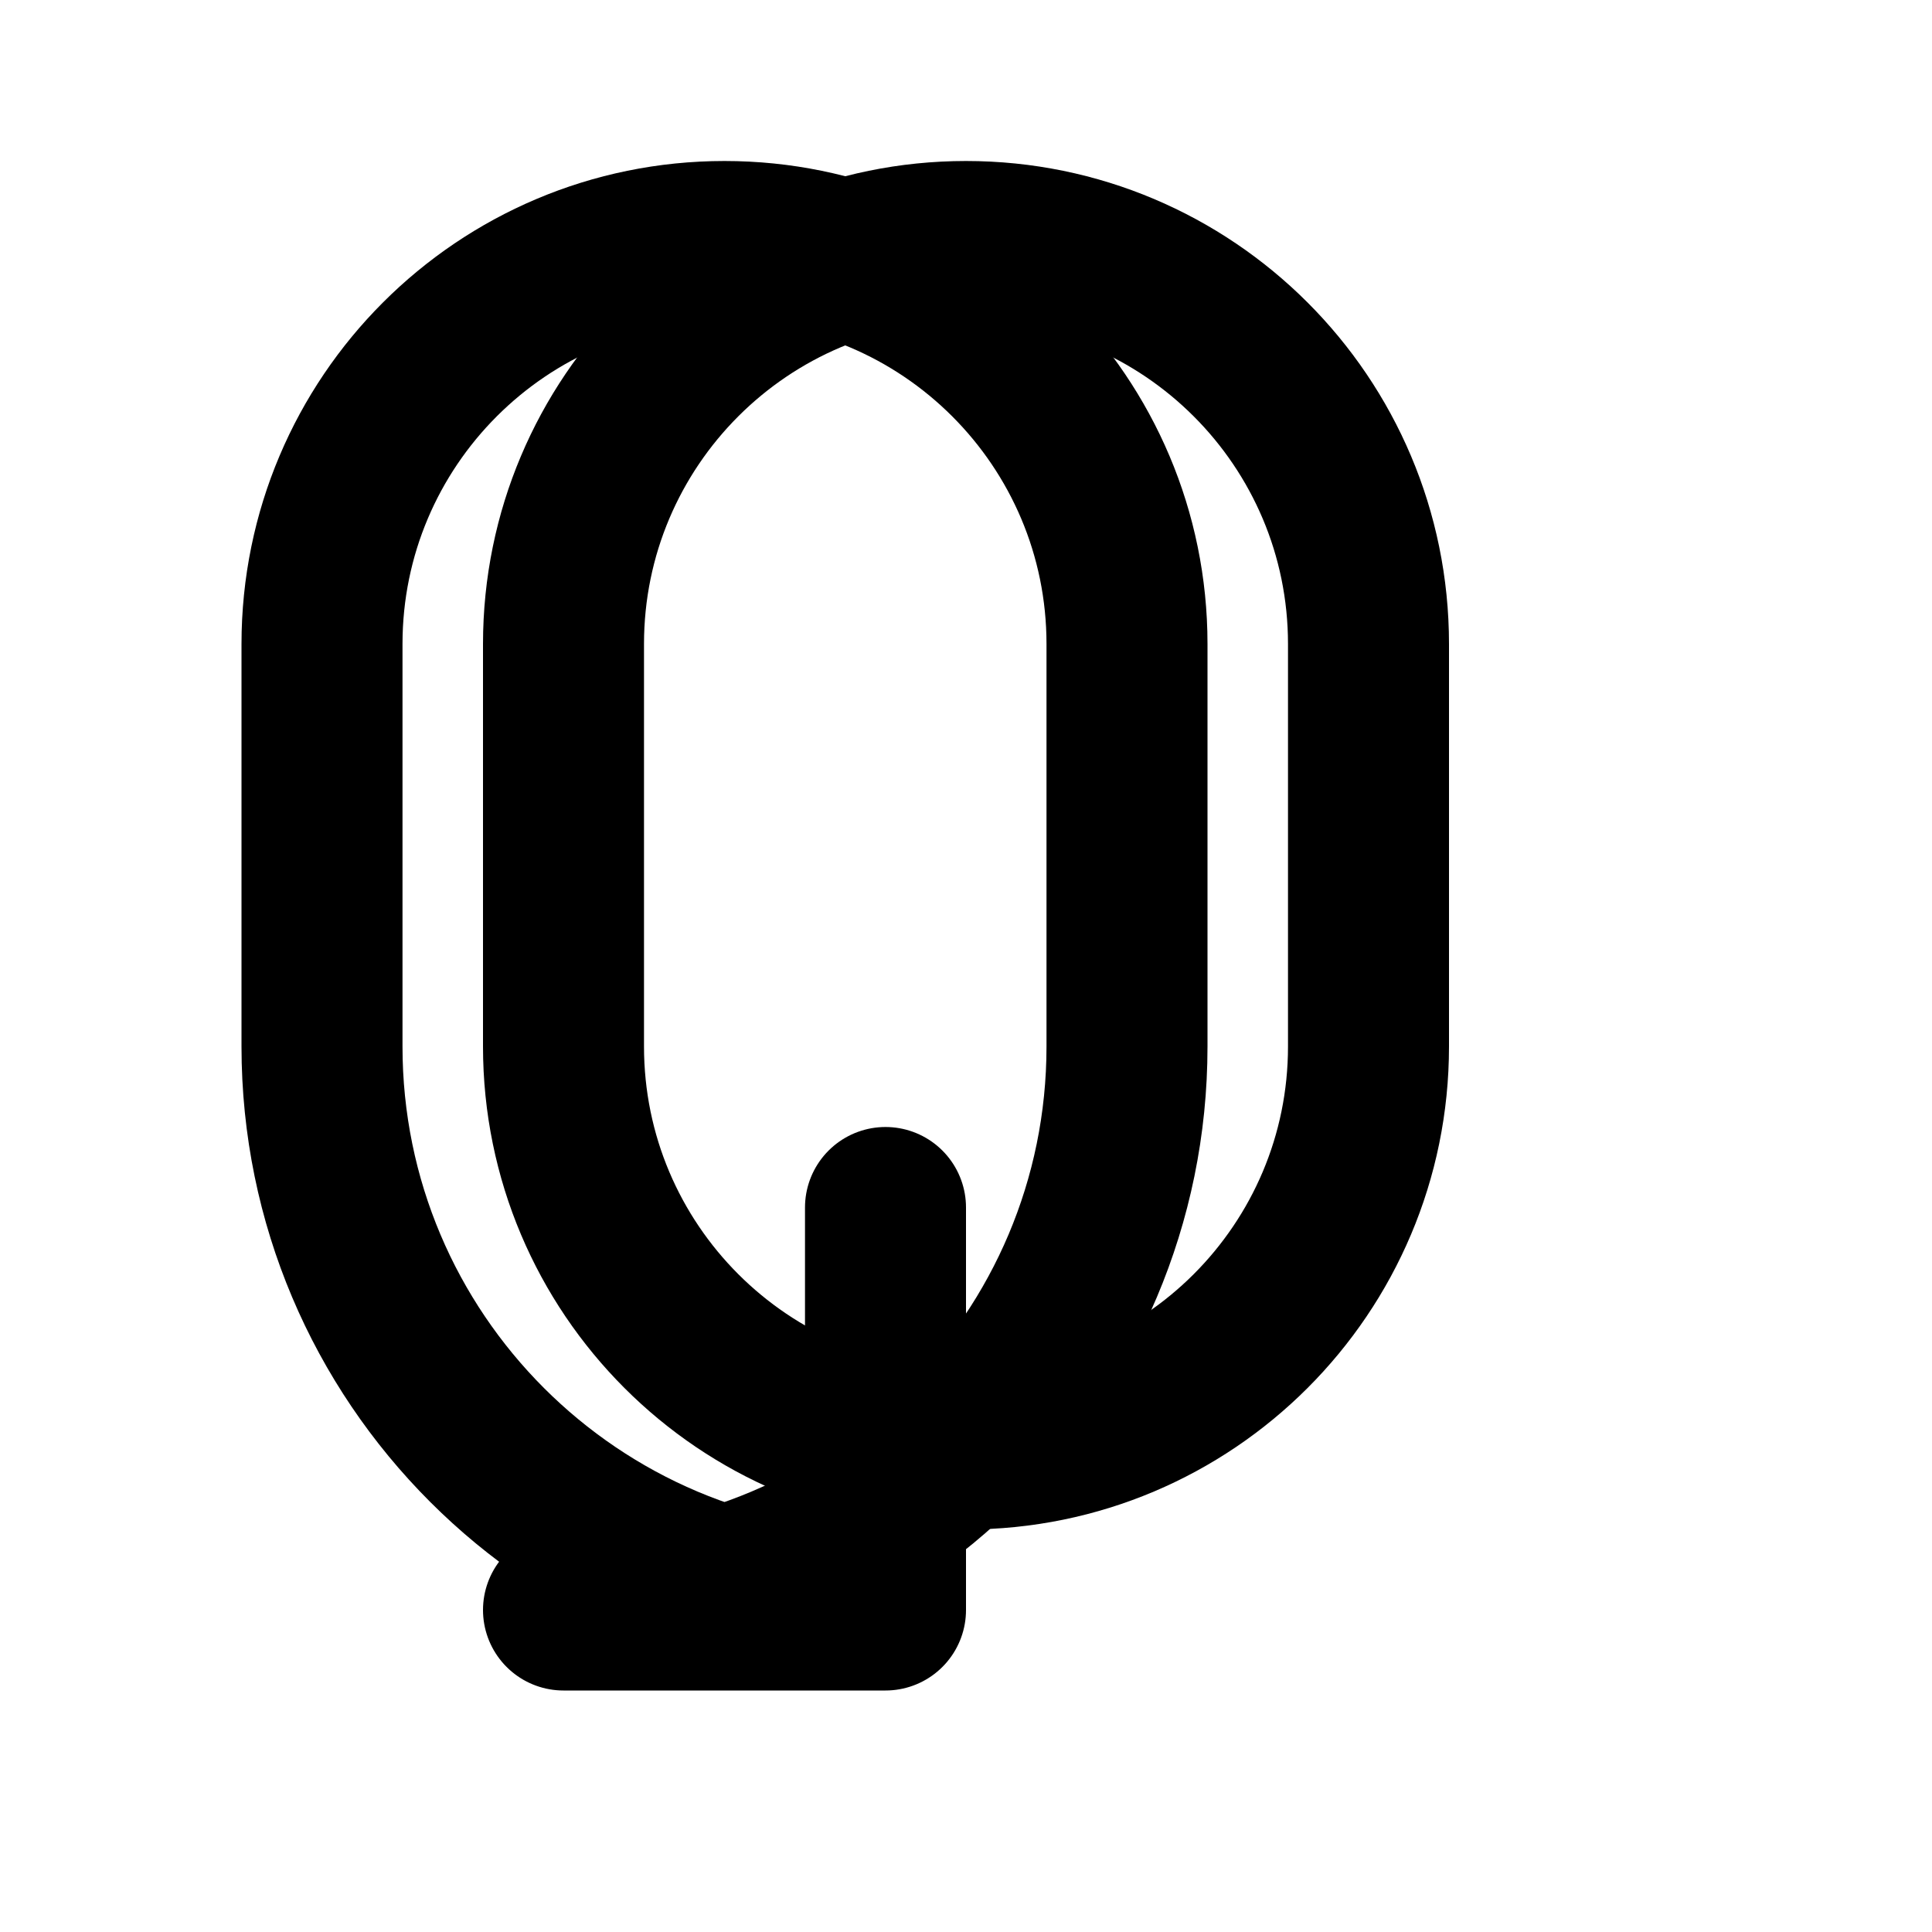
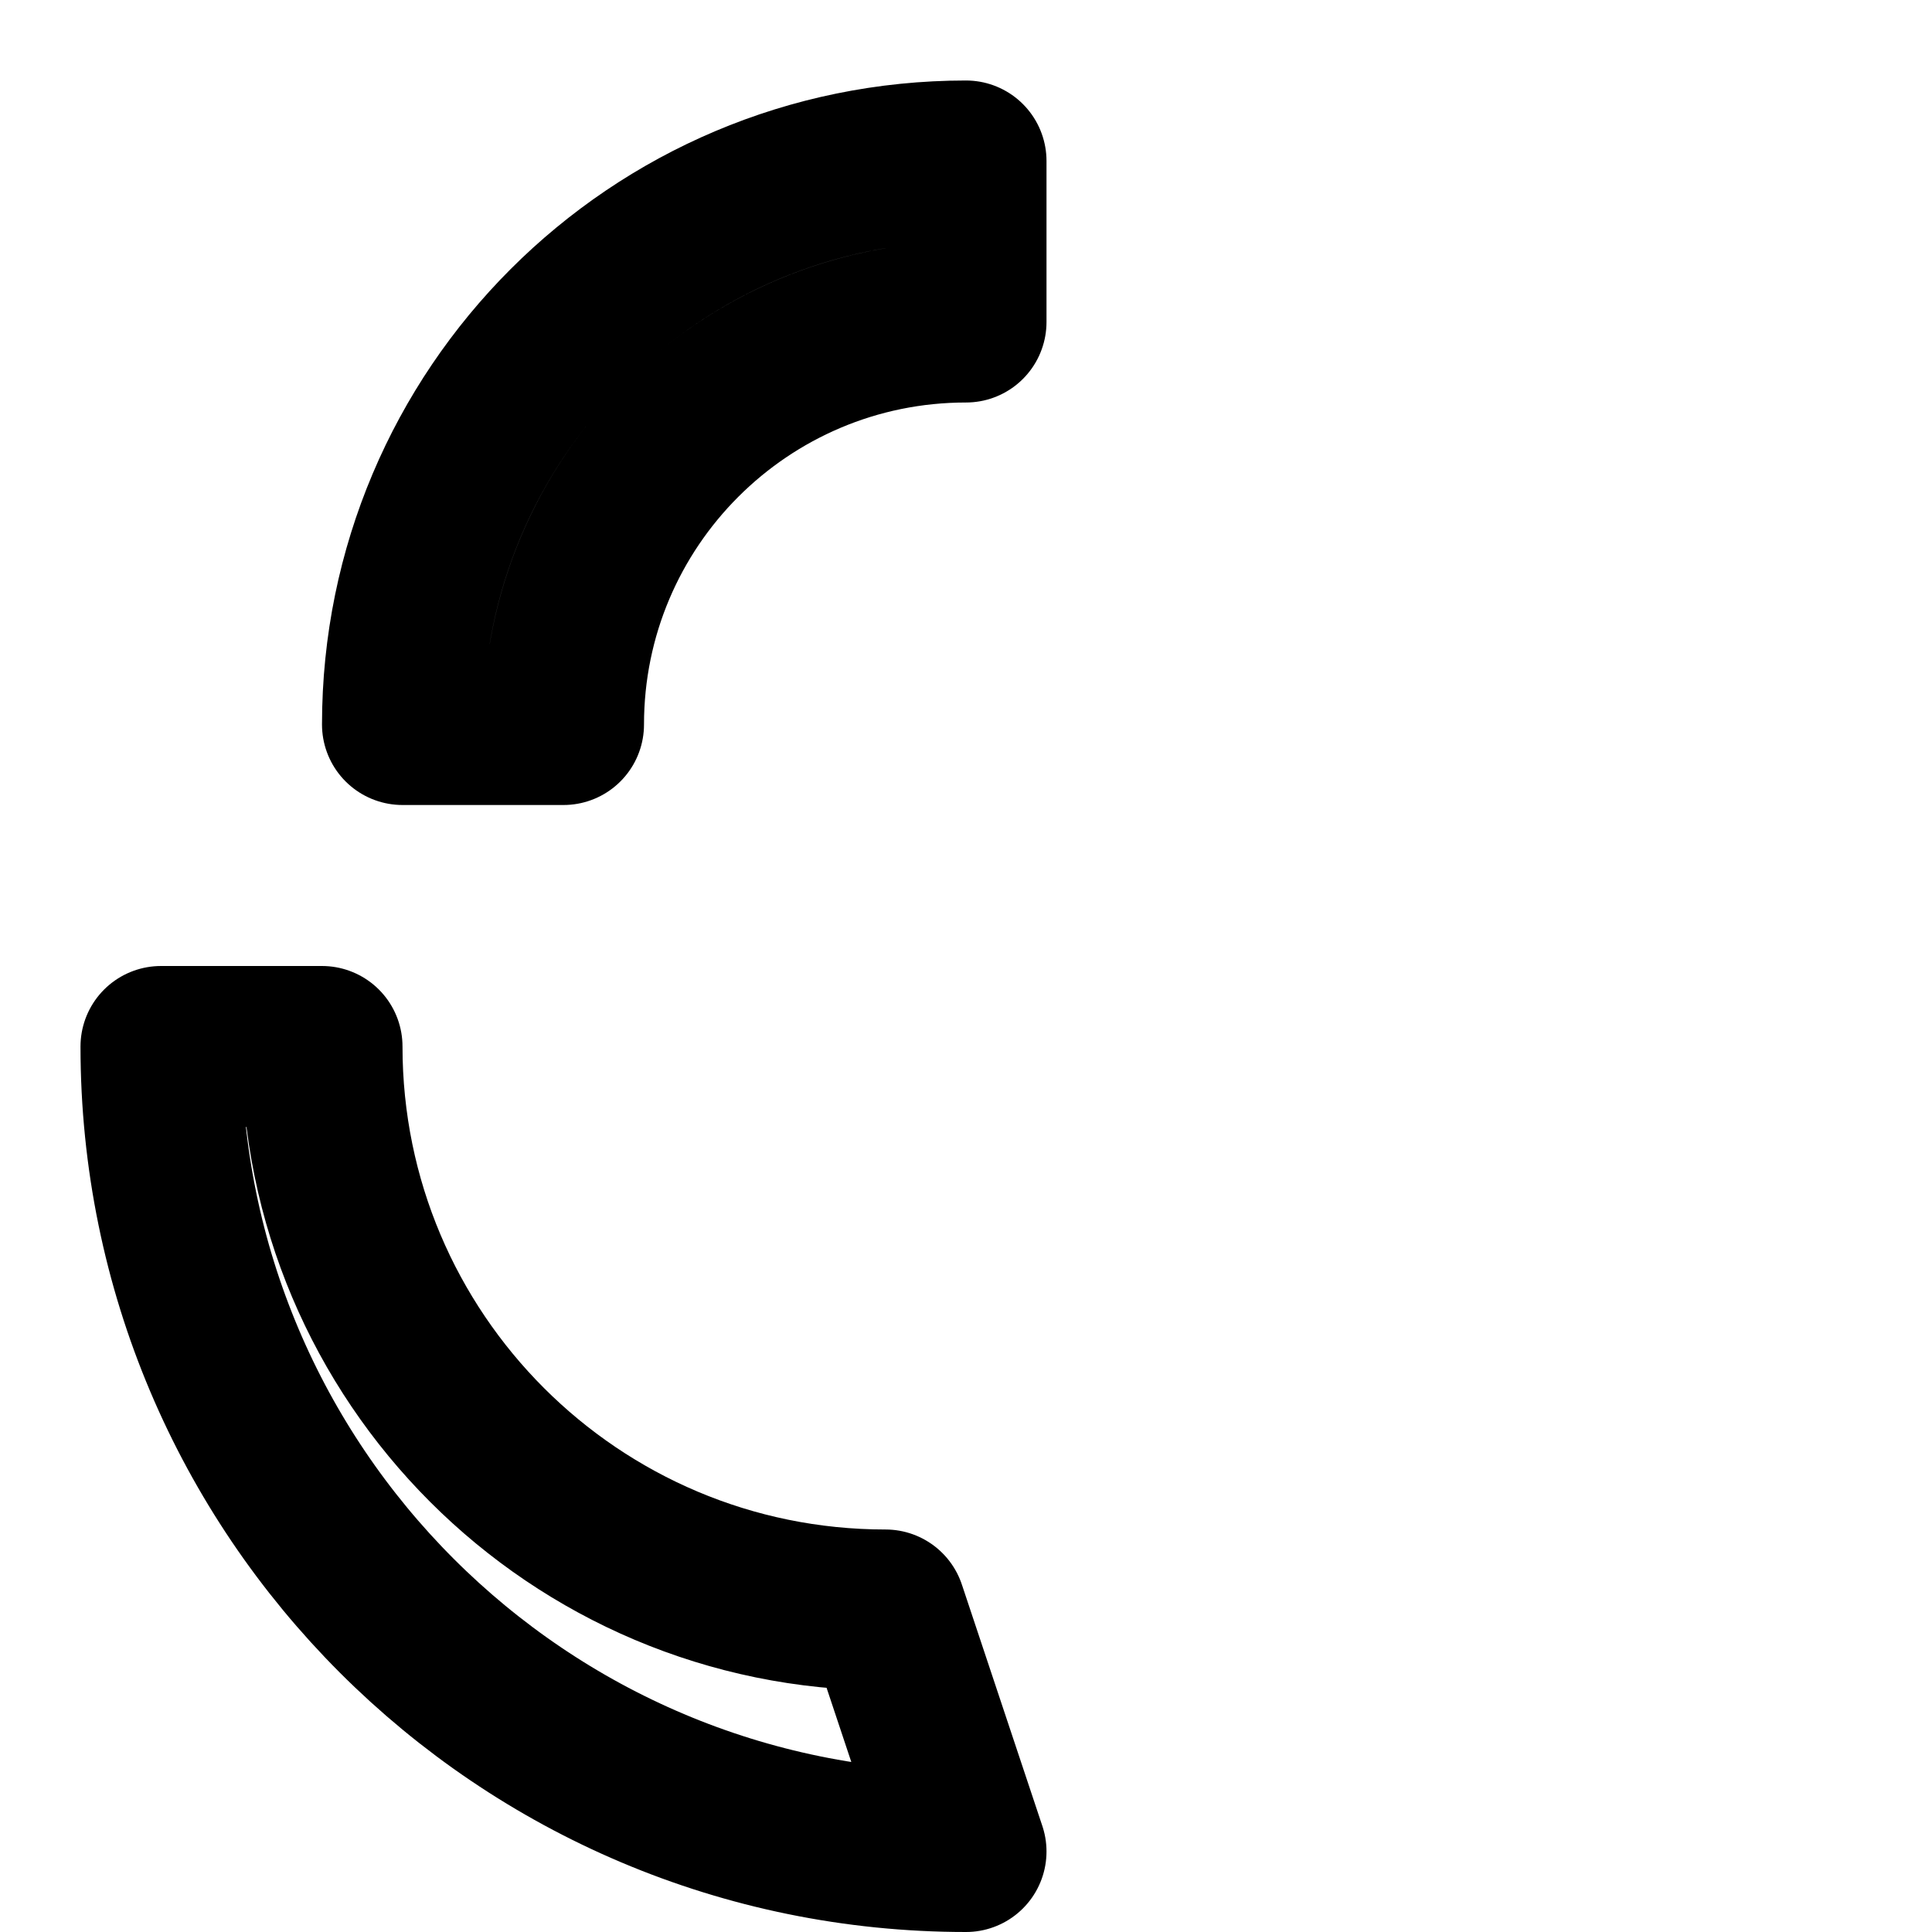
<svg xmlns="http://www.w3.org/2000/svg" width="24" height="24" viewBox="0 0 24 24" fill="none" stroke="currentColor" stroke-width="2" stroke-linecap="round" stroke-linejoin="round" class="lucide lucide-leaf">
-   <path d="M11 20A7 7 0 0 1 4 13V8a5 5 0 0 1 10 0v5a7 7 0 0 1-7 7Zm0 0v-5" />
-   <path d="M12 18a5 5 0 0 0 5-5V8a5 5 0 0 0-10 0v5a5 5 0 0 0 5 5Z" />
+   <path d="M11 20A7 7 0 0 1 4 13H2a10 10 0 0 0 10 10z" />
+   <path d="M12 2a7 7 0 0 0-7 7h2a5 5 0 0 1 5-5z" />
</svg>
